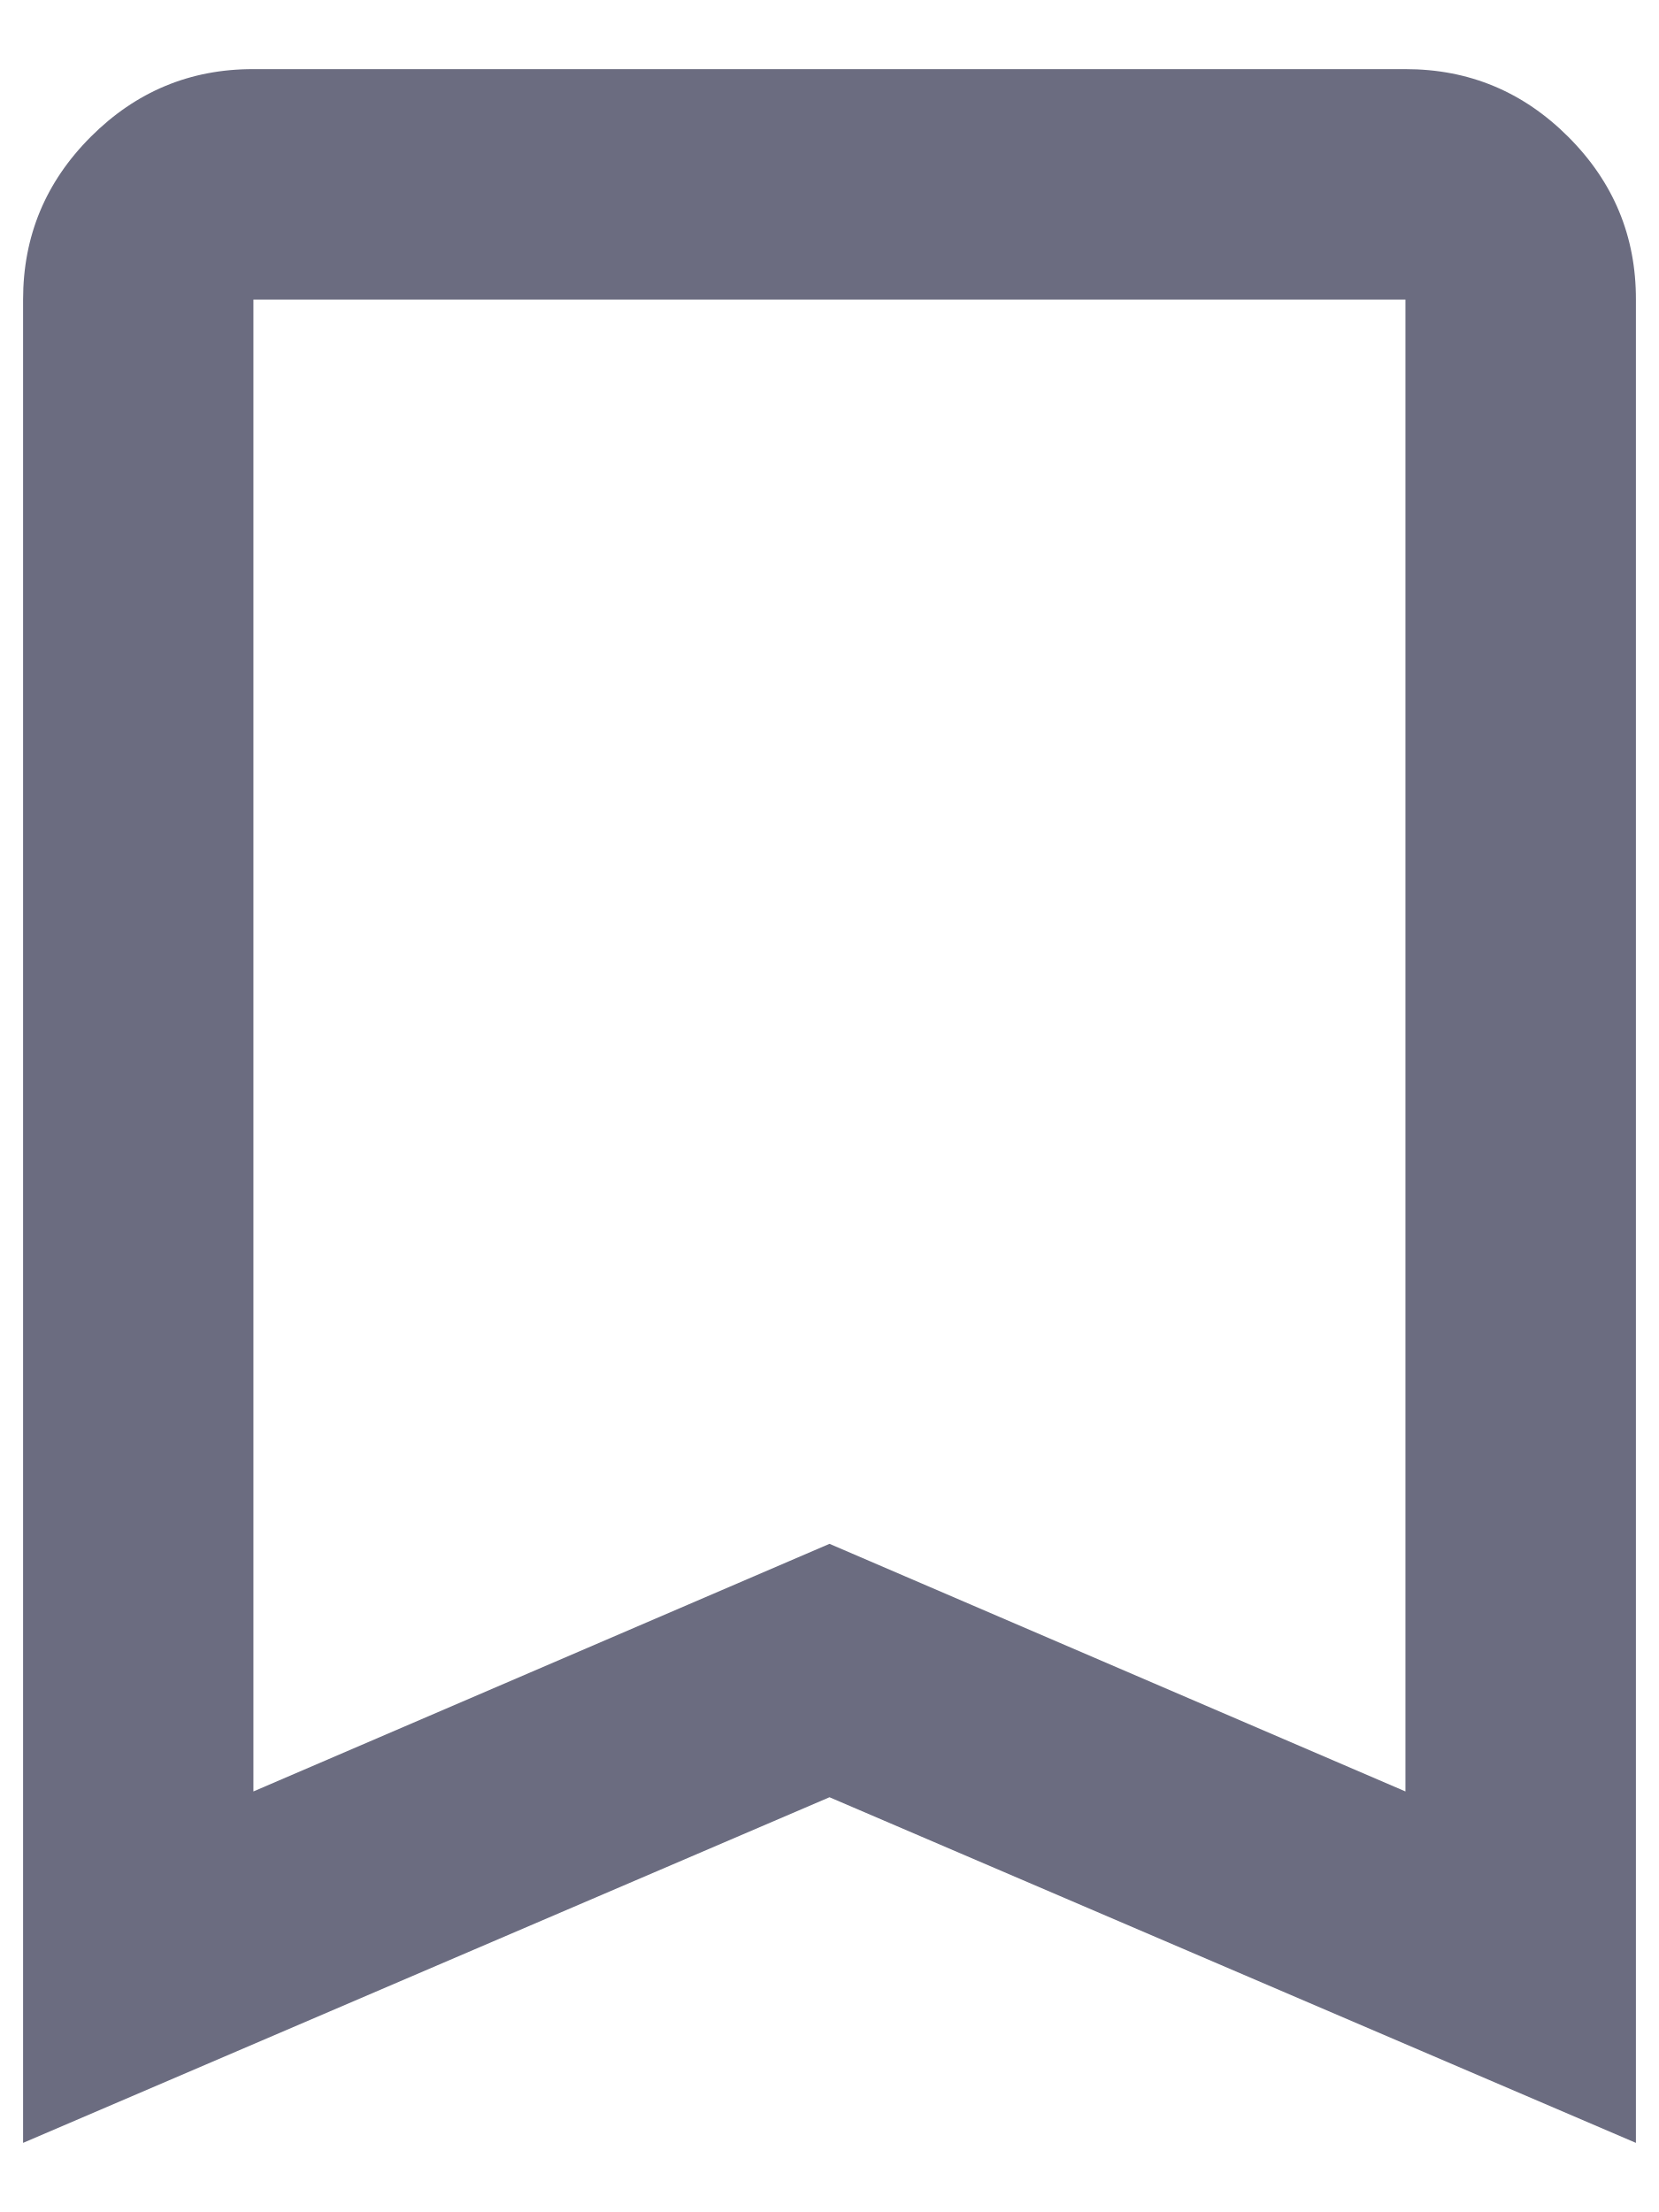
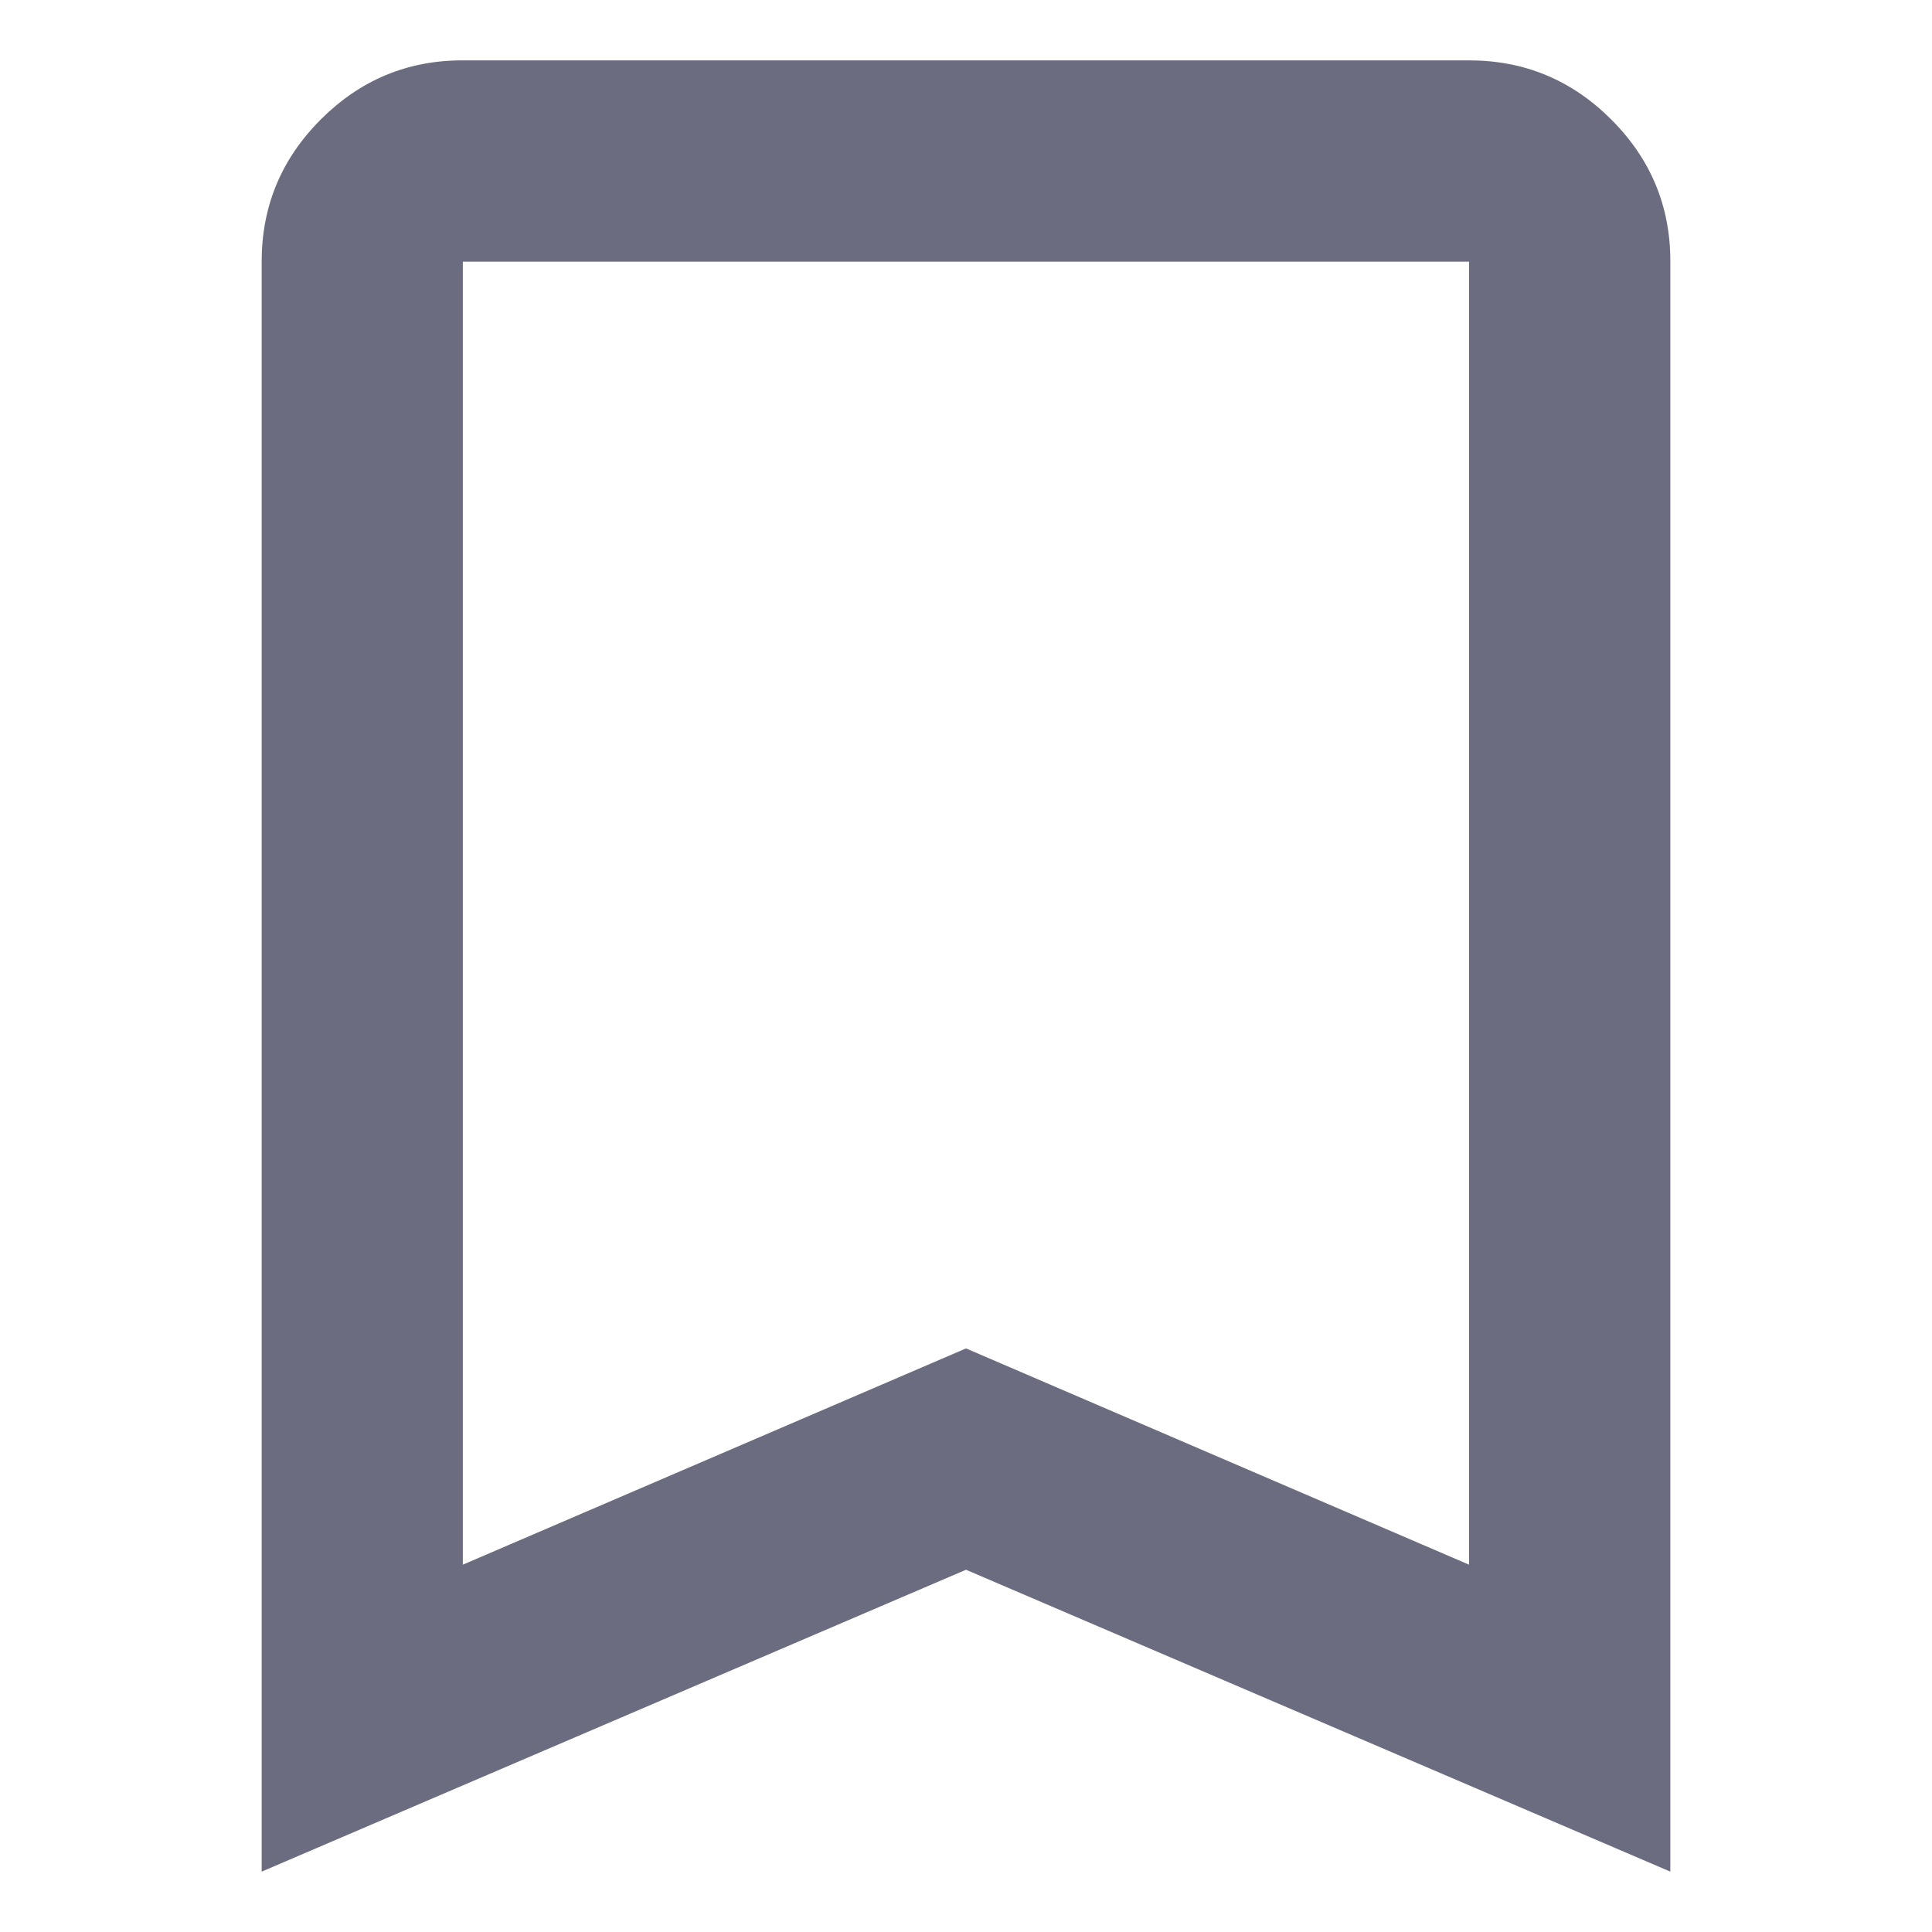
- <svg xmlns="http://www.w3.org/2000/svg" width="12" height="16" viewBox="0 0 12 16" fill="none">
+ <svg xmlns="http://www.w3.org/2000/svg" width="16" height="16" viewBox="0 0 12 16" fill="none">
  <path d="M0.167 15.5V2.167C0.167 1.708 0.33 1.316 0.657 0.989C0.983 0.663 1.375 0.499 1.833 0.5H10.166C10.625 0.5 11.017 0.663 11.344 0.99C11.671 1.317 11.834 1.709 11.833 2.167V15.5L6 13L0.167 15.5ZM1.833 12.958L6 11.167L10.166 12.958V2.167H1.833V12.958Z" fill="#6B6C80" />
</svg>
